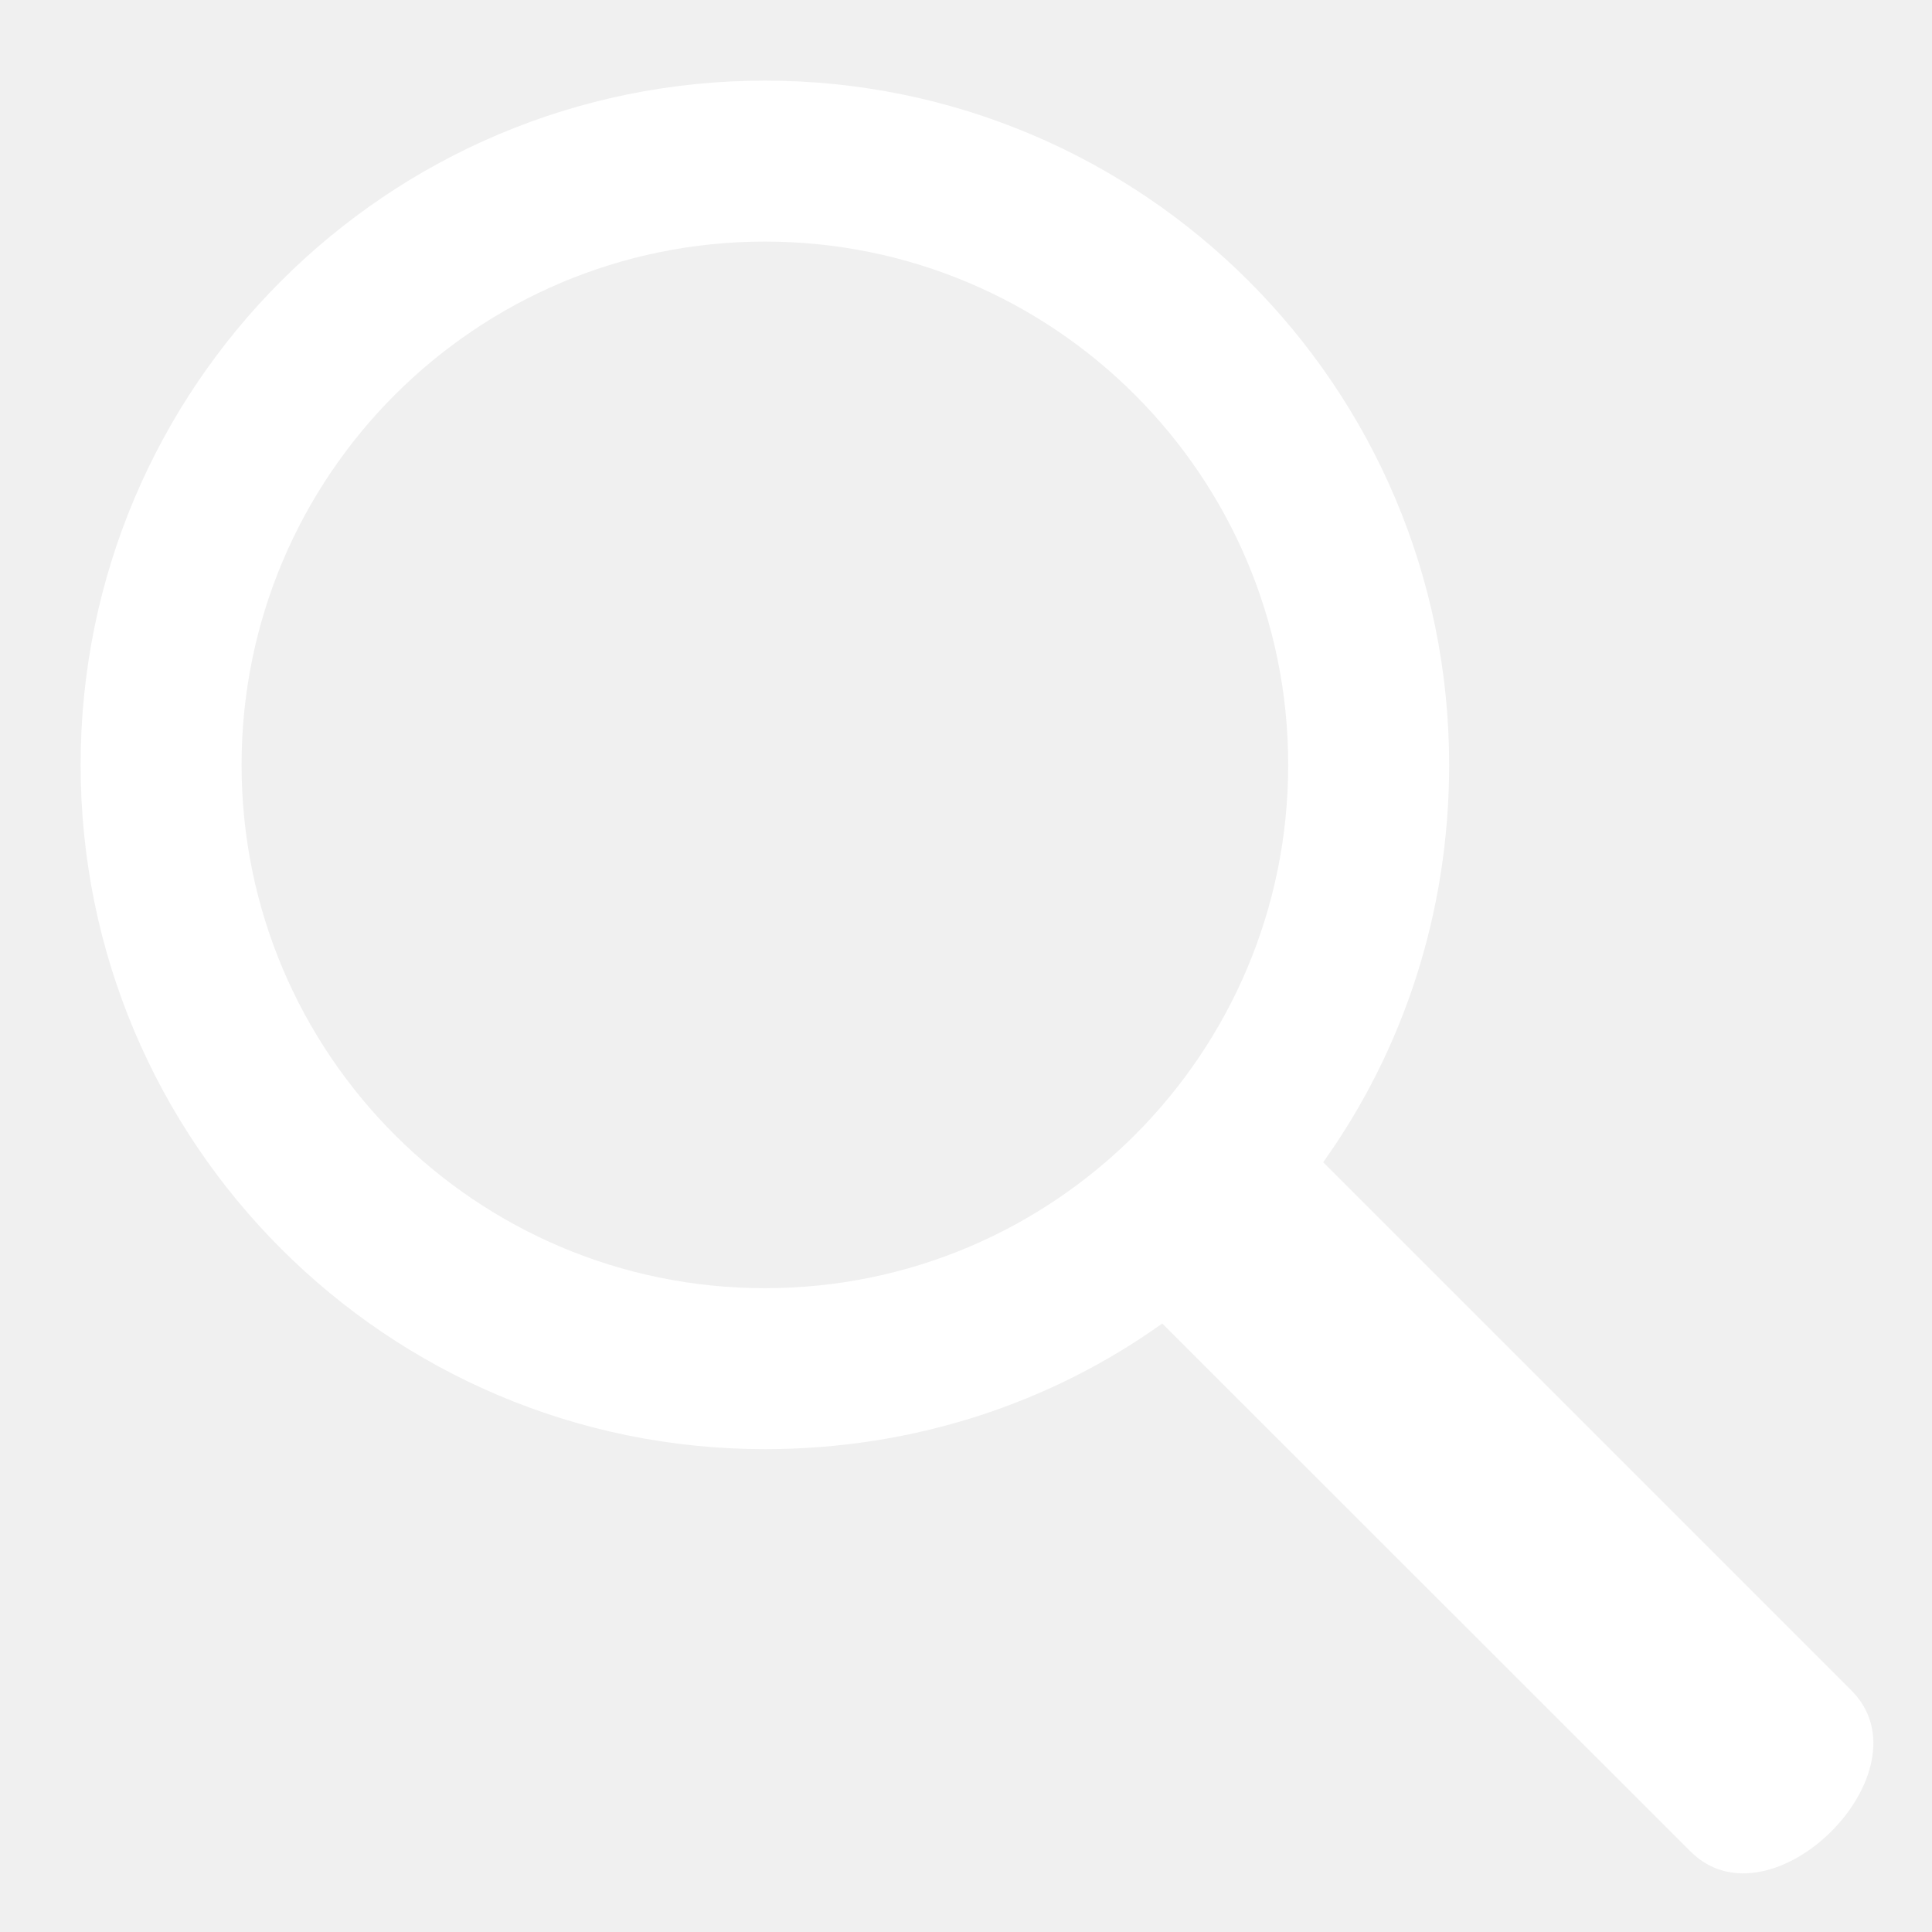
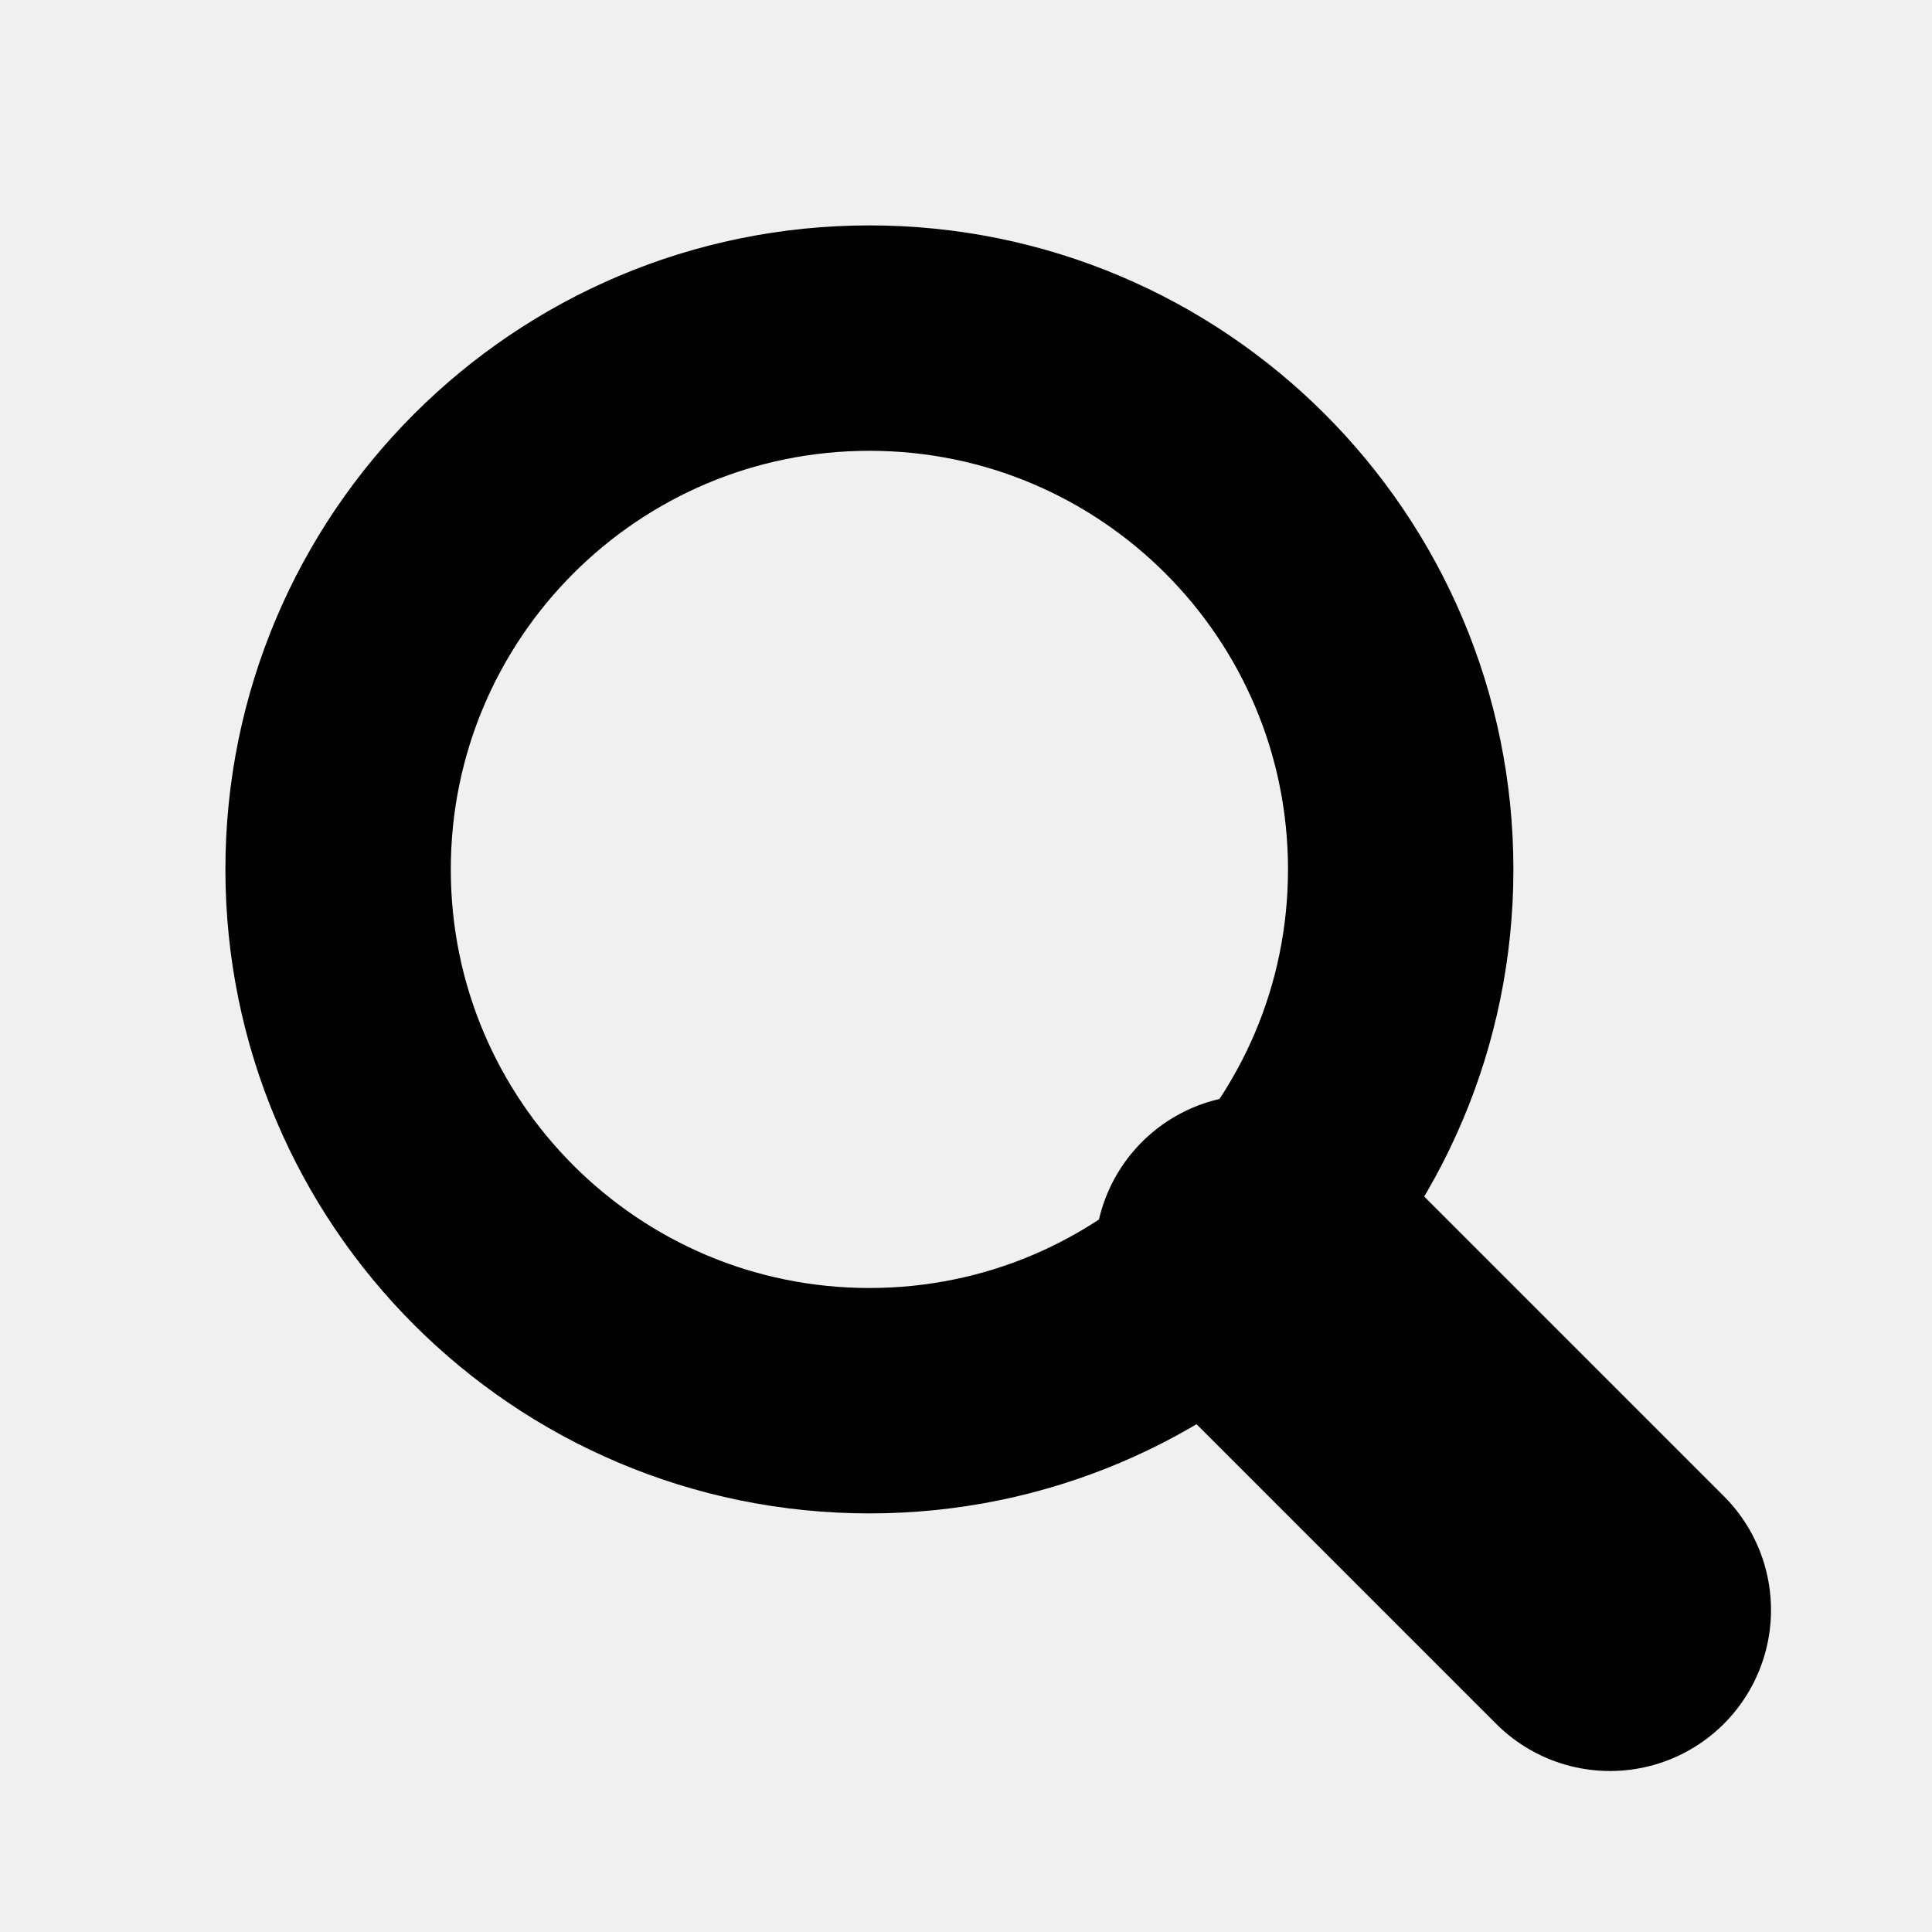
- <svg xmlns="http://www.w3.org/2000/svg" id="svg1626" version="1.1" viewBox="0 0 6.35 6.35" height="24" width="24">
-   <defs id="defs1620" />
-   <g transform="translate(0,-291.7083)" id="layer1" />
-   <g id="layer2">
-     <path id="path4708" d="m 2.514,0.265 c -1.242,0 -2.249,1.007 -2.249,2.249 0,1.242 1.007,2.249 2.249,2.249 0.487,0 0.938,-0.15 1.306,-0.413 L 5.556,6.085 C 5.821,6.35 6.35,5.821 6.085,5.556 L 4.349,3.82 C 4.612,3.452 4.763,3 4.763,2.514 c 0,-1.242 -1.007,-2.249 -2.249,-2.249 z m 0,0.529 c 0.95,0 1.72,0.77 1.72,1.72 0,0.95 -0.77,1.72 -1.72,1.72 -0.95,0 -1.72,-0.77 -1.72,-1.72 0,-0.95 0.77,-1.72 1.72,-1.72 z" style="fill:#ffffff;fill-opacity:1;stroke:none;stroke-width:0.265" />
-   </g>
+ <svg xmlns="http://www.w3.org/2000/svg" viewBox="0 0 24 24">
+   <circle cx="10.8" cy="10.8" r="6.6" fill="none" stroke="currentColor" stroke-width="2.8" />
+   <path d="M15.6 15.6 20 20" fill="none" stroke="currentColor" stroke-width="4" stroke-linecap="round" />
</svg>
